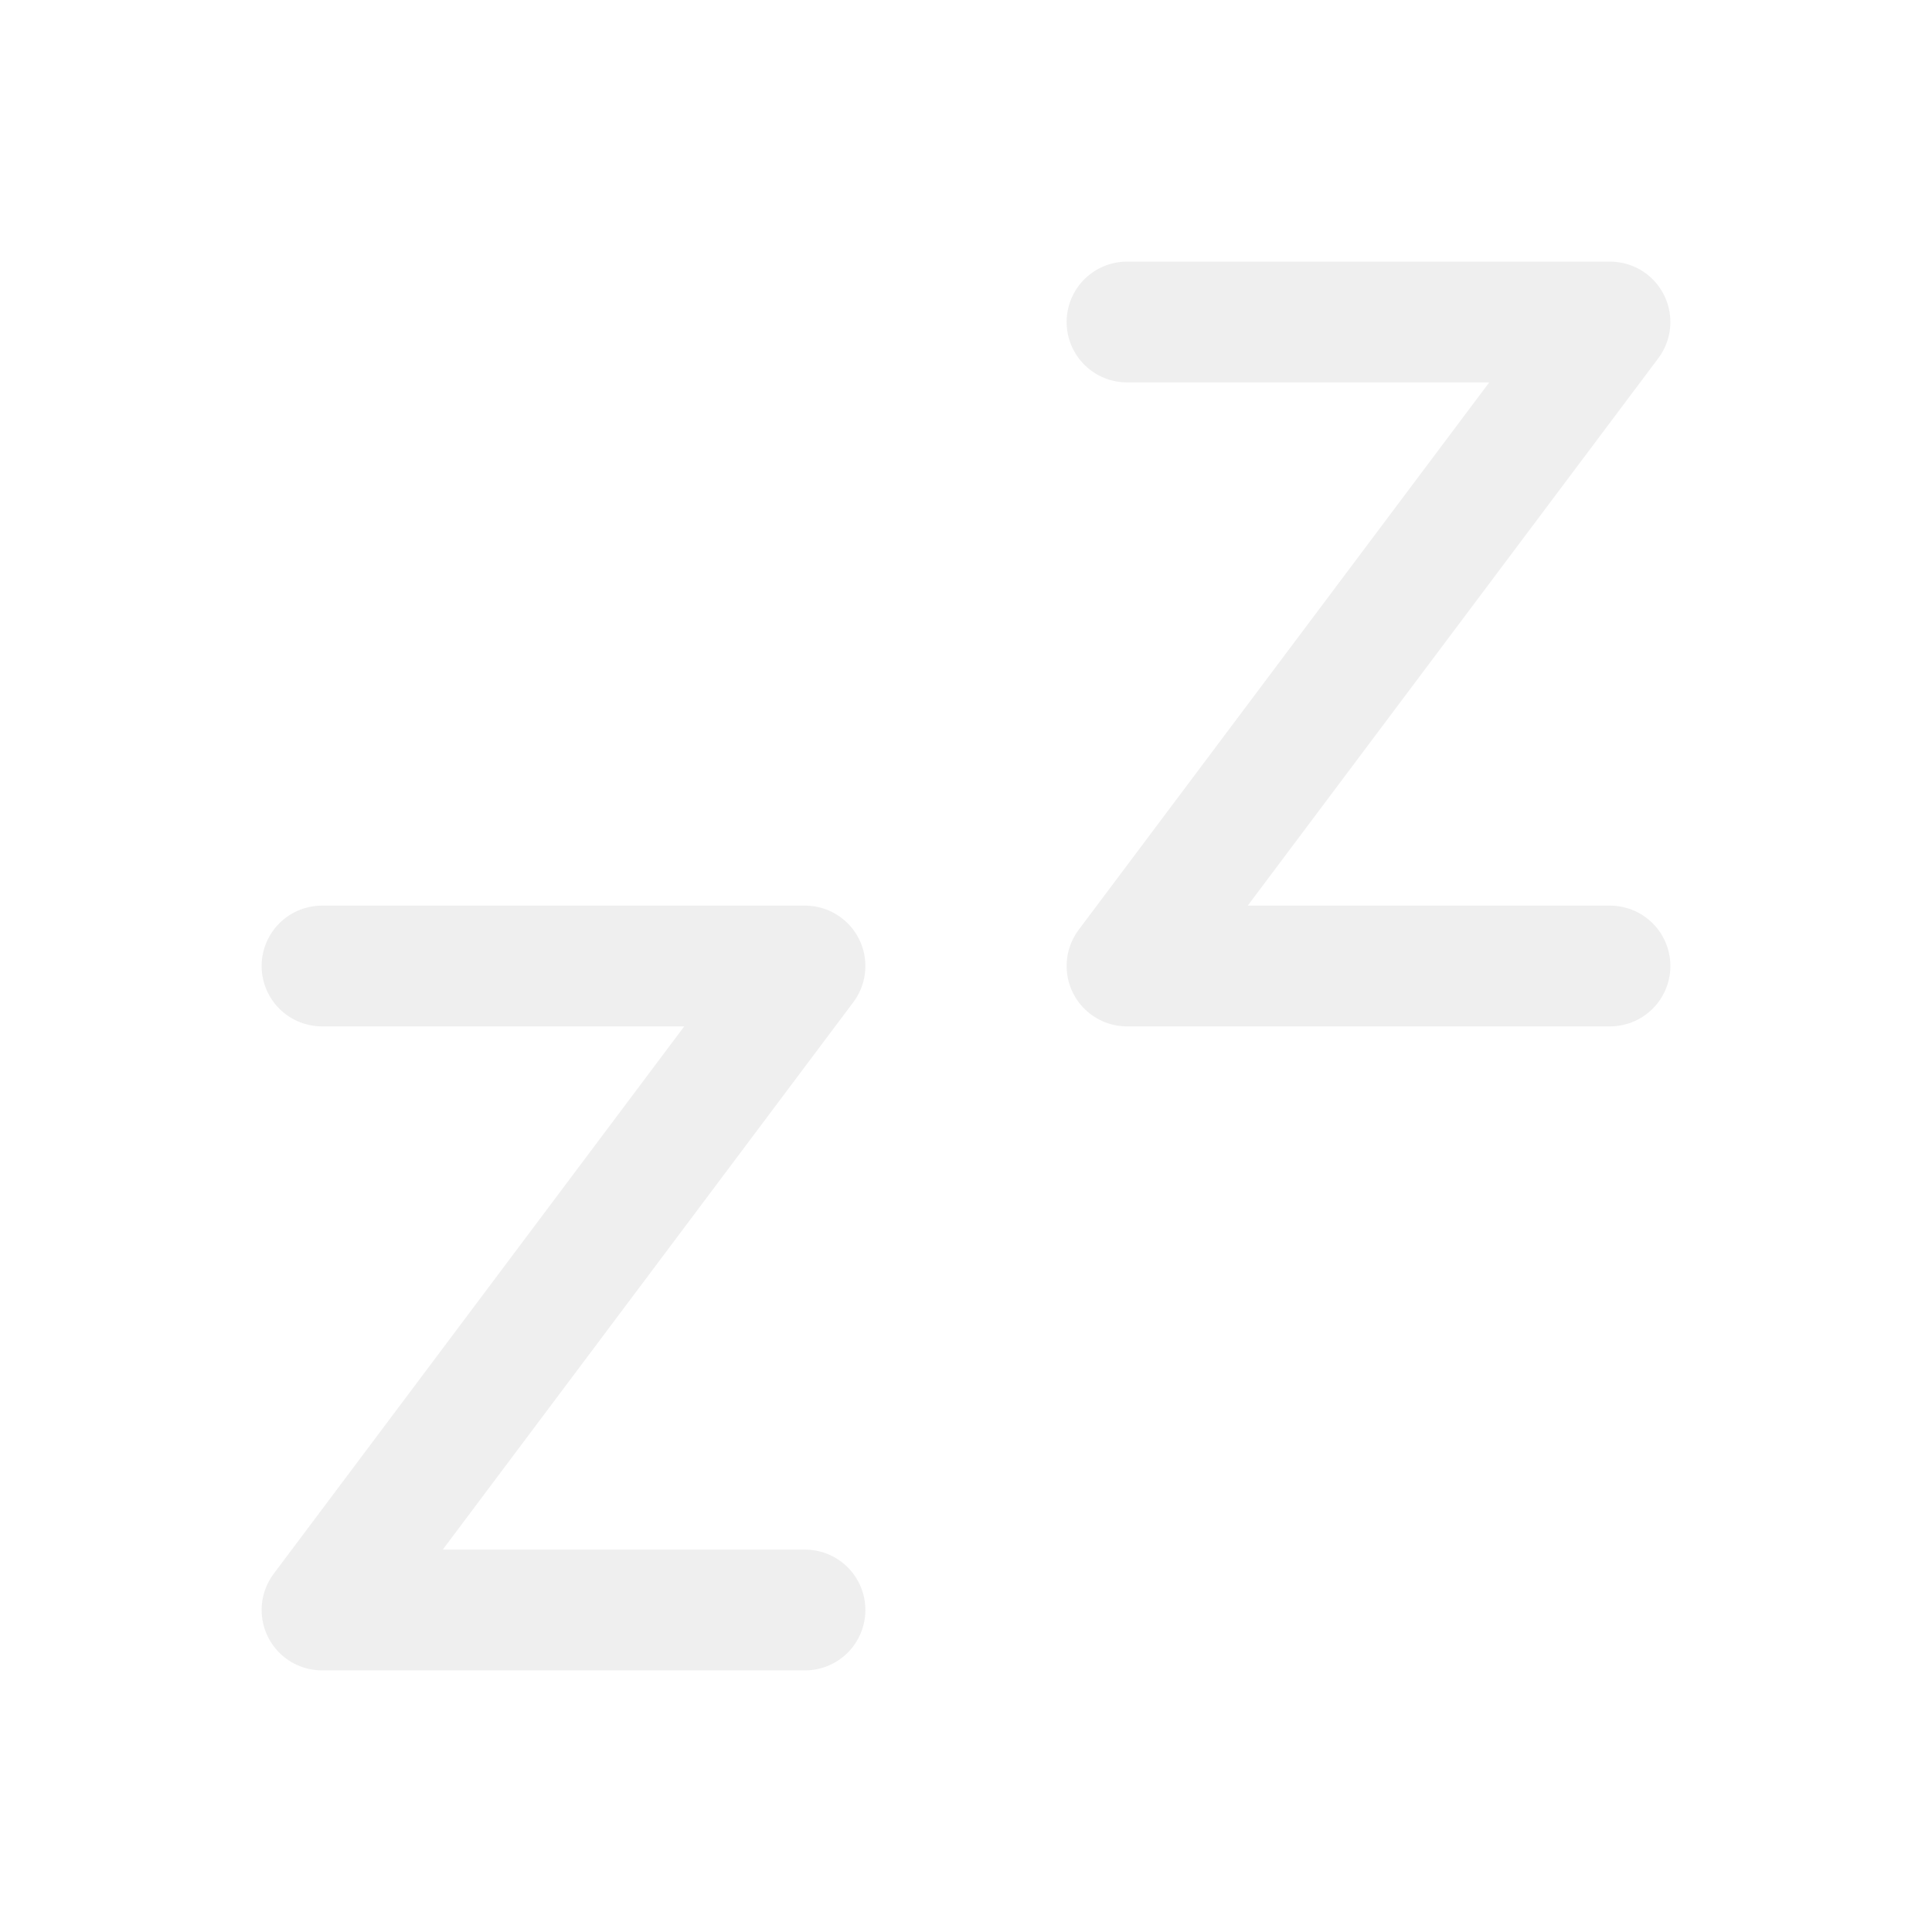
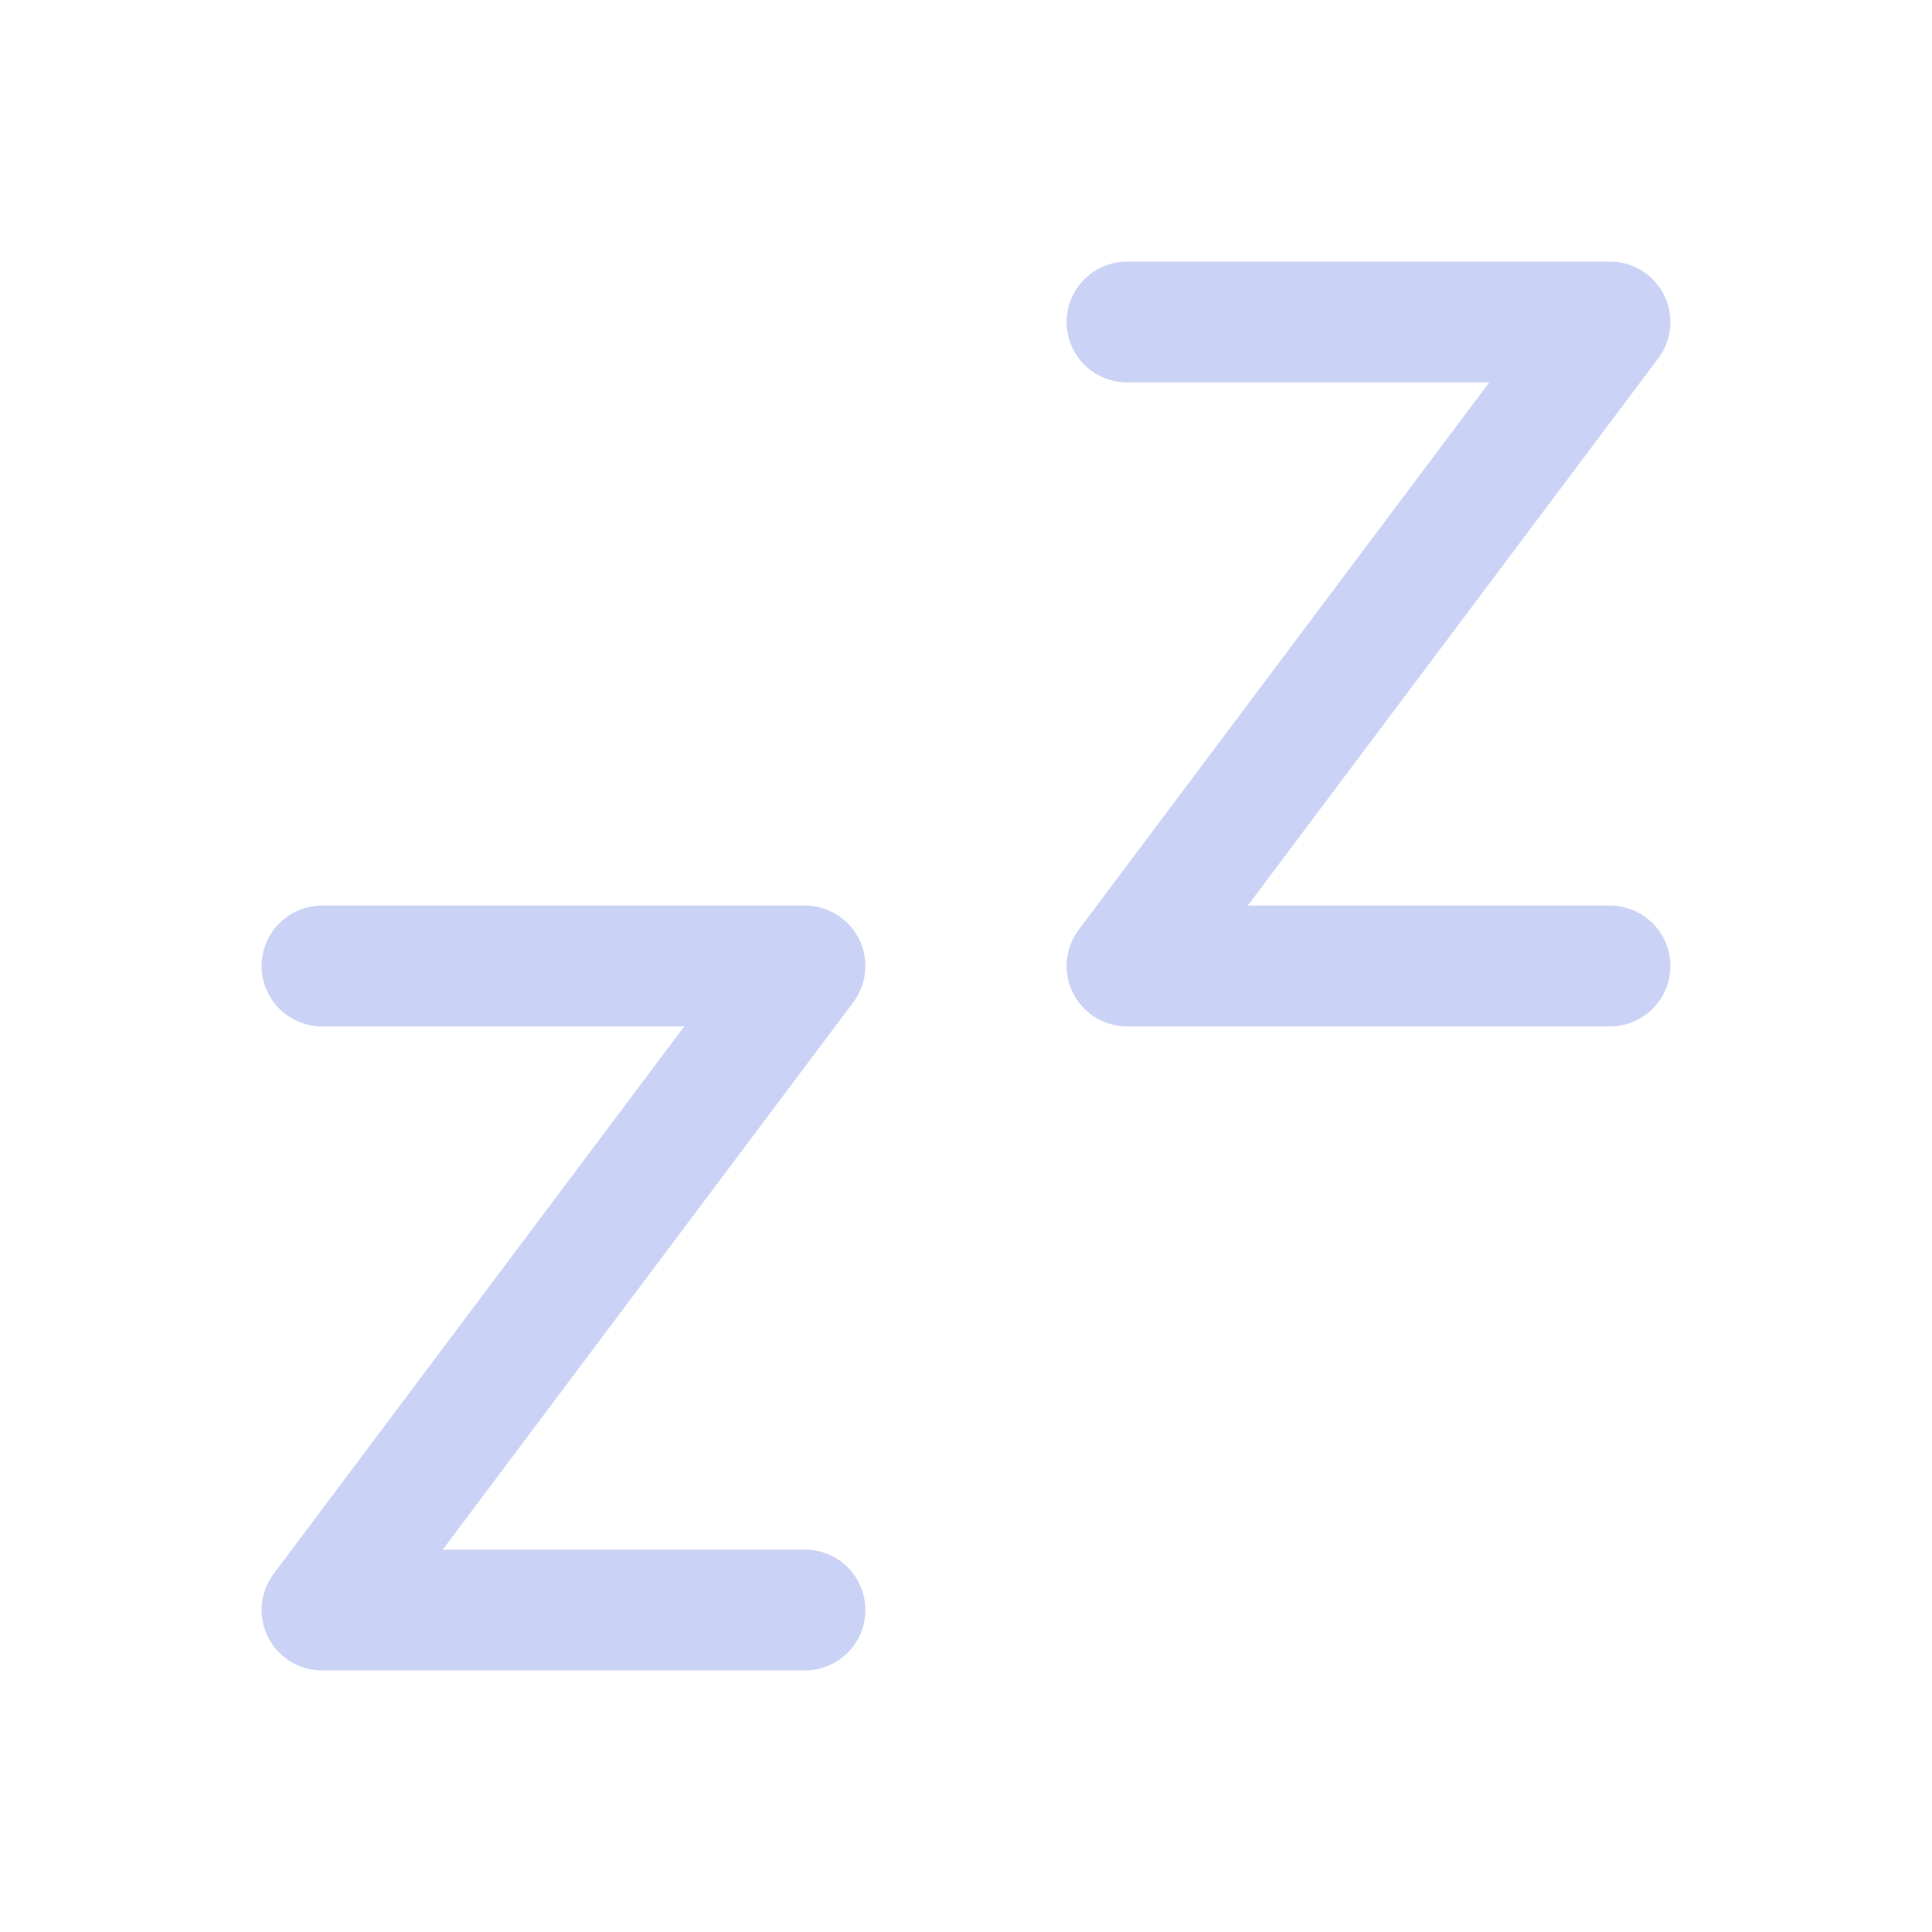
- <svg width="44" height="44" viewBox="0 0 24 24" stroke-width="1.5" stroke="#efefef" fill="none" stroke-linecap="round" stroke-linejoin="round">
+ <svg width="44" height="44" viewBox="0 0 24 24" stroke-width="1.5" stroke="#cad3f5" fill="none" stroke-linecap="round" stroke-linejoin="round">
  <path stroke="none" d="M0 0h24v24H0z" fill="none" />
  <path d="M4 12h6l-6 8h6" />
  <path d="M14 4h6l-6 8h6" />
</svg>
